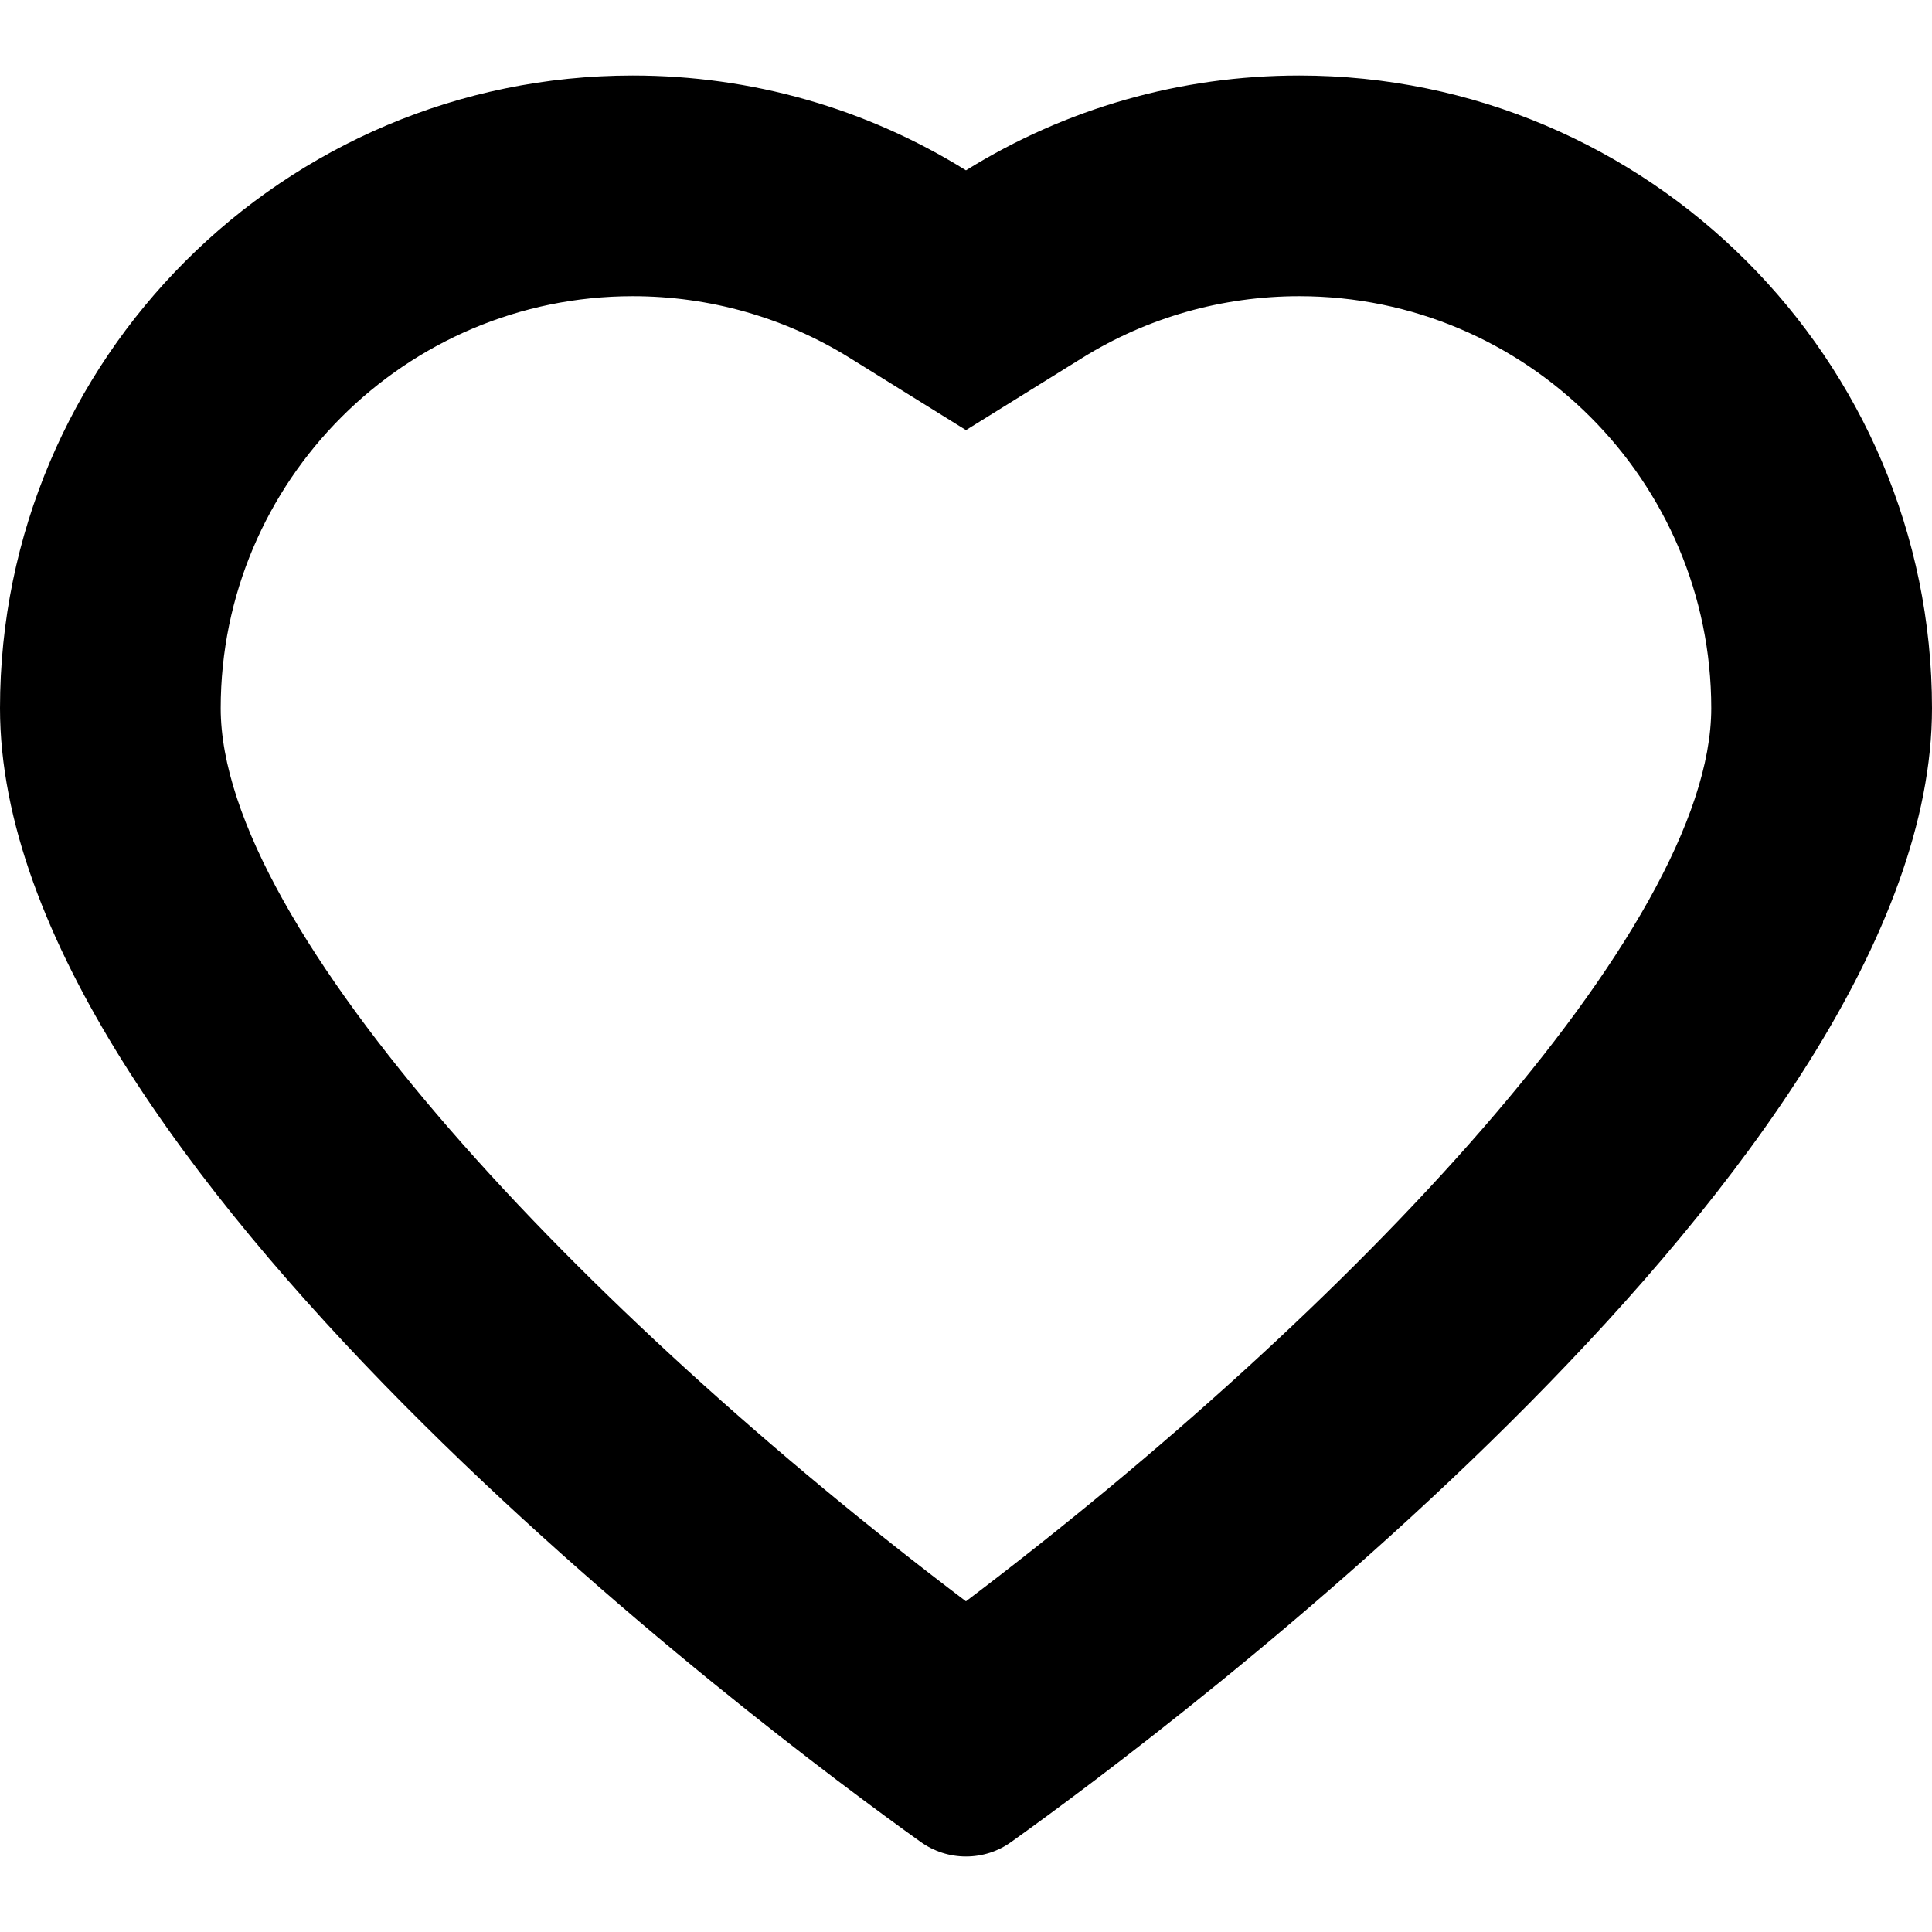
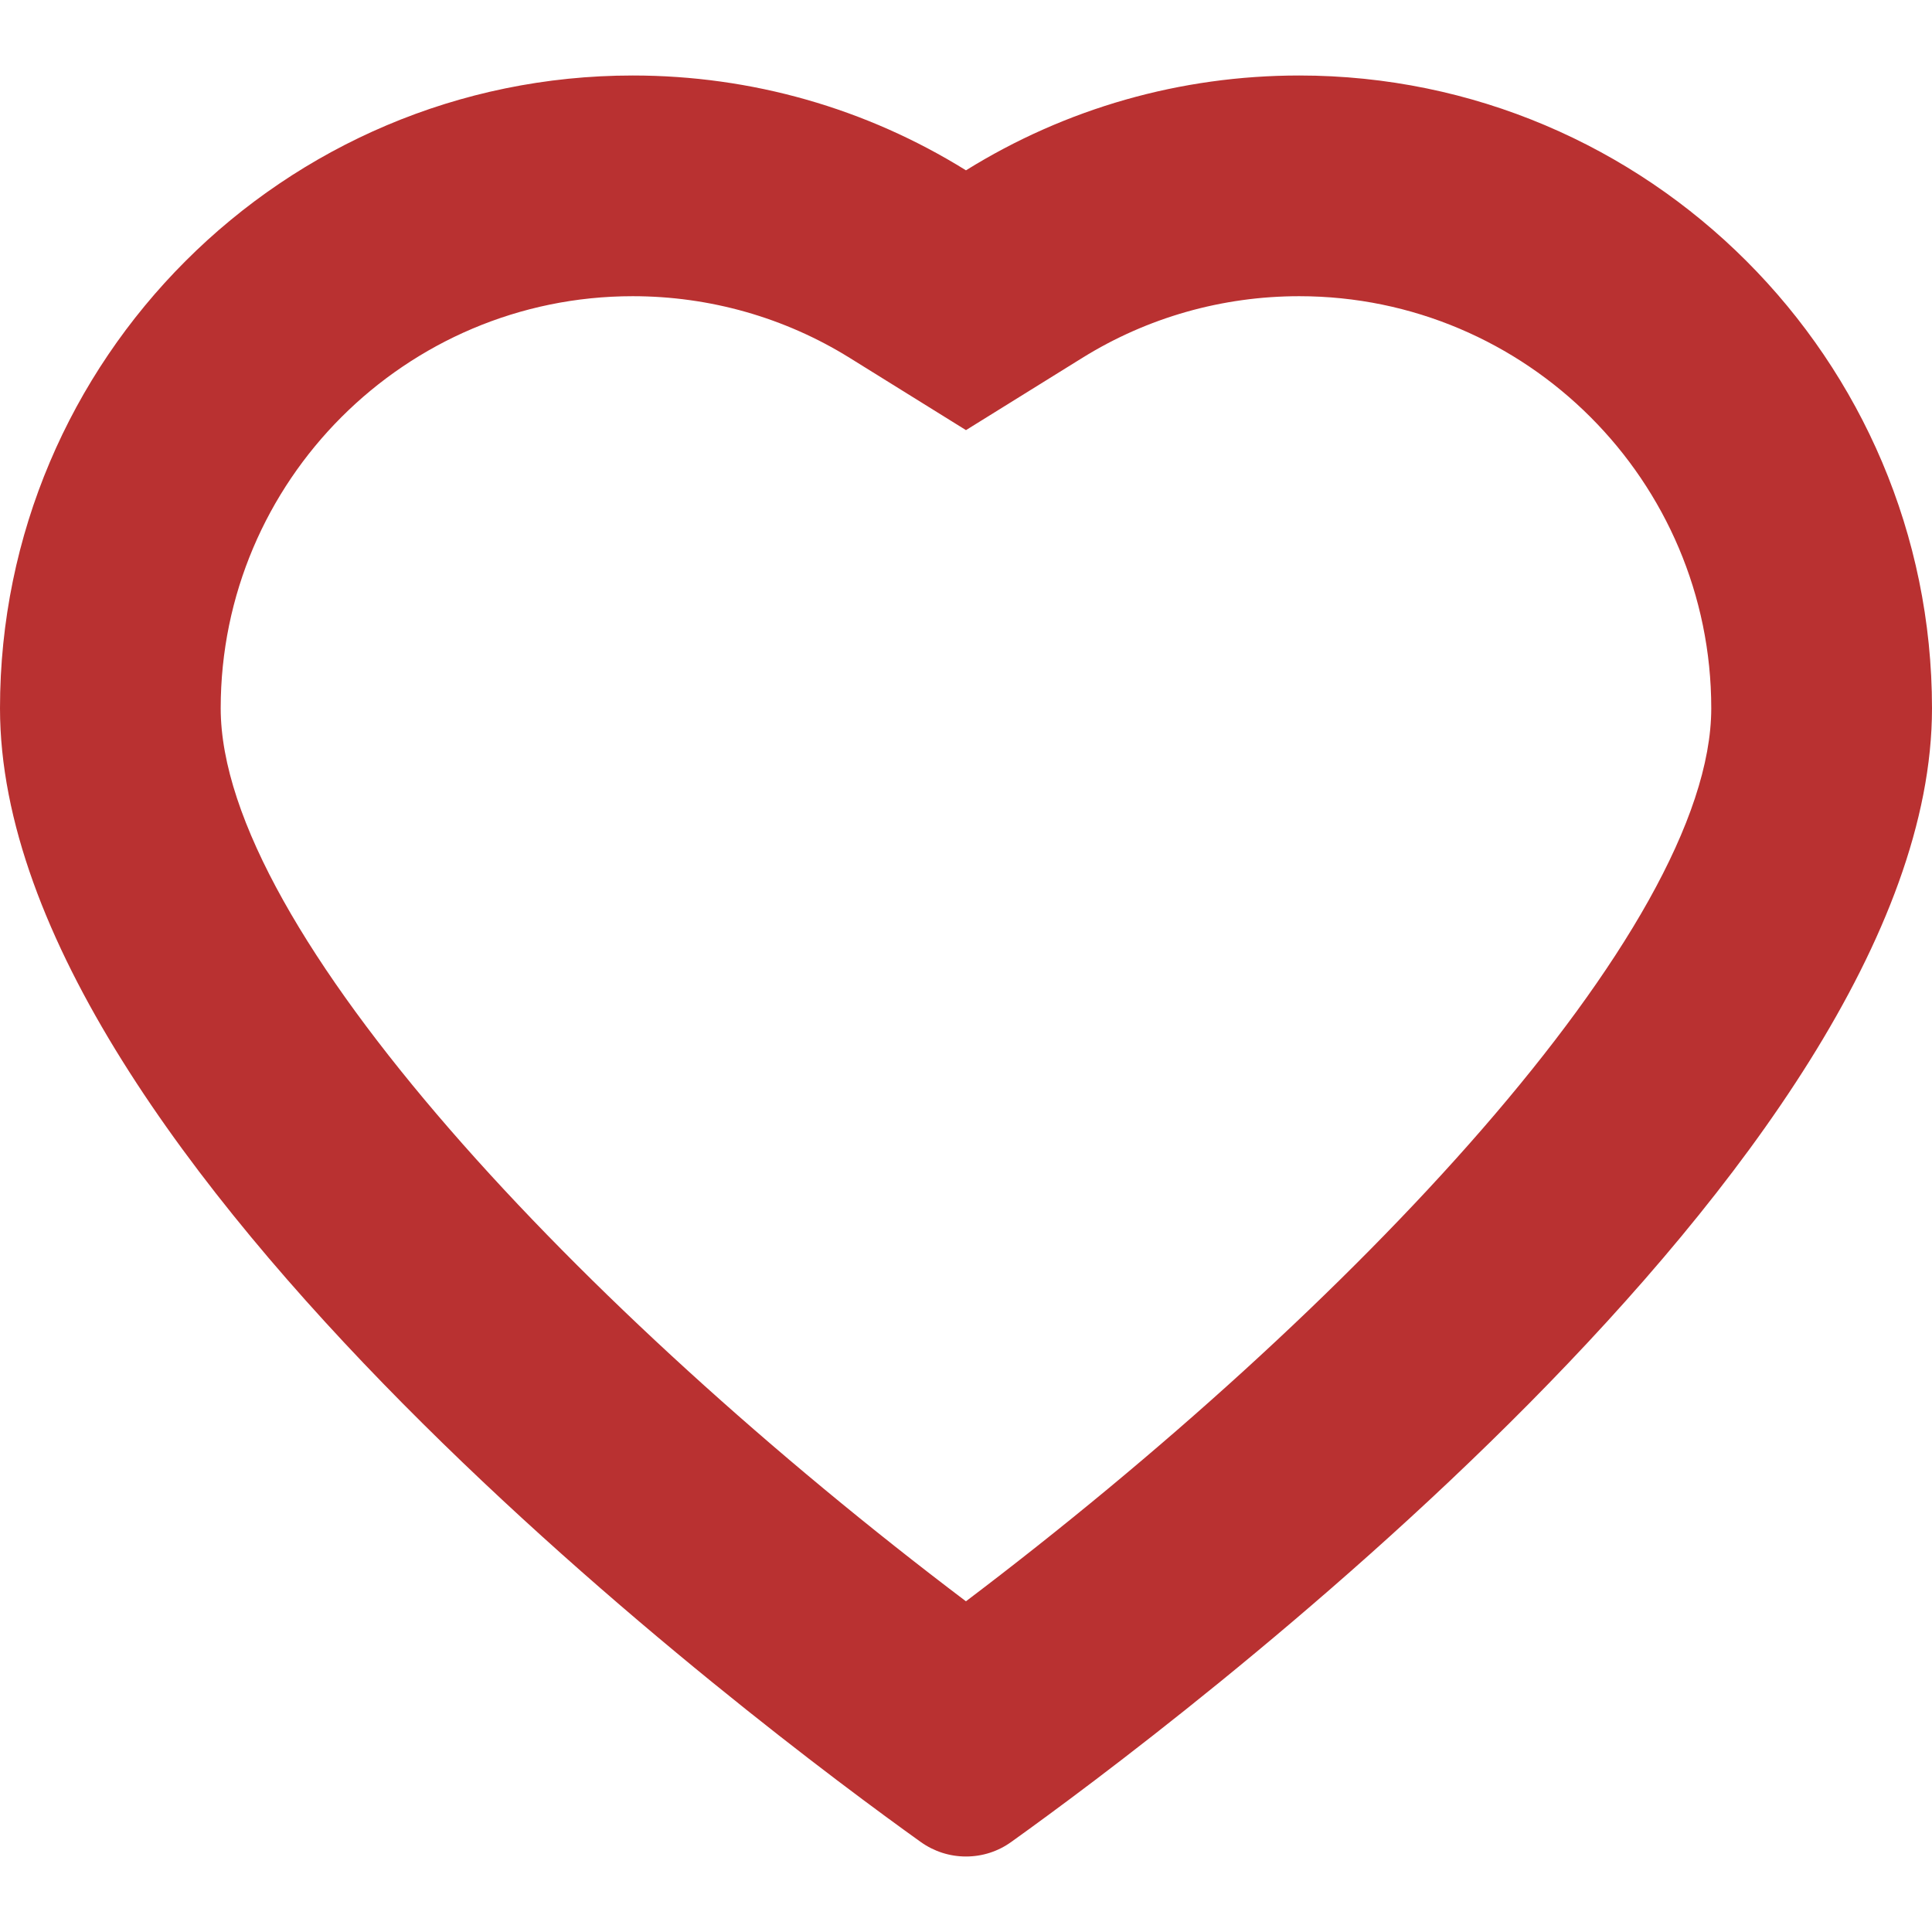
<svg xmlns="http://www.w3.org/2000/svg" version="1.1" id="Capa_1" x="0px" y="0px" width="96.294px" height="96.294px" viewBox="0 0 96.294 96.294" style="enable-background:new 0 0 96.294 96.294;" xml:space="preserve">
  <g>
-     <path d="M64.755,14.763c11.324,0,20.537,9.214,20.537,20.538c0,11.024-18.056,30.068-37.148,44.51   C29.066,65.389,11,46.337,11,35.301c0-11.324,9.213-20.538,20.537-20.538c3.836,0,7.572,1.062,10.806,3.07l5.803,3.605l5.804-3.604   C57.184,15.825,60.919,14.763,64.755,14.763 M64.755,3.763c-5.909,0-11.625,1.63-16.609,4.726   c-4.984-3.096-10.699-4.726-16.609-4.726C14.147,3.763,0,17.91,0,35.301c0,22.539,38.227,51.024,45.892,56.507   c0.663,0.473,1.442,0.723,2.255,0.723c0.816,0,1.599-0.252,2.257-0.727c7.664-5.483,45.89-33.981,45.89-56.503   C96.292,17.911,82.145,3.763,64.755,3.763L64.755,3.763z" />
+     <path fill="#B93131" d="M64.755,14.763c11.324,0,20.537,9.214,20.537,20.538c0,11.024-18.056,30.068-37.148,44.51   C29.066,65.389,11,46.337,11,35.301c0-11.324,9.213-20.538,20.537-20.538c3.836,0,7.572,1.062,10.806,3.07l5.803,3.605l5.804-3.604   C57.184,15.825,60.919,14.763,64.755,14.763 M64.755,3.763c-5.909,0-11.625,1.63-16.609,4.726   c-4.984-3.096-10.699-4.726-16.609-4.726C14.147,3.763,0,17.91,0,35.301c0,22.539,38.227,51.024,45.892,56.507   c0.663,0.473,1.442,0.723,2.255,0.723c0.816,0,1.599-0.252,2.257-0.727c7.664-5.483,45.89-33.981,45.89-56.503   C96.292,17.911,82.145,3.763,64.755,3.763L64.755,3.763z" />
  </g>
  <g>
</g>
  <g>
</g>
  <g>
</g>
  <g>
</g>
  <g>
</g>
  <g>
</g>
  <g>
</g>
  <g>
</g>
  <g>
</g>
  <g>
</g>
  <g>
</g>
  <g>
</g>
  <g>
</g>
  <g>
</g>
  <g>
</g>
</svg>
